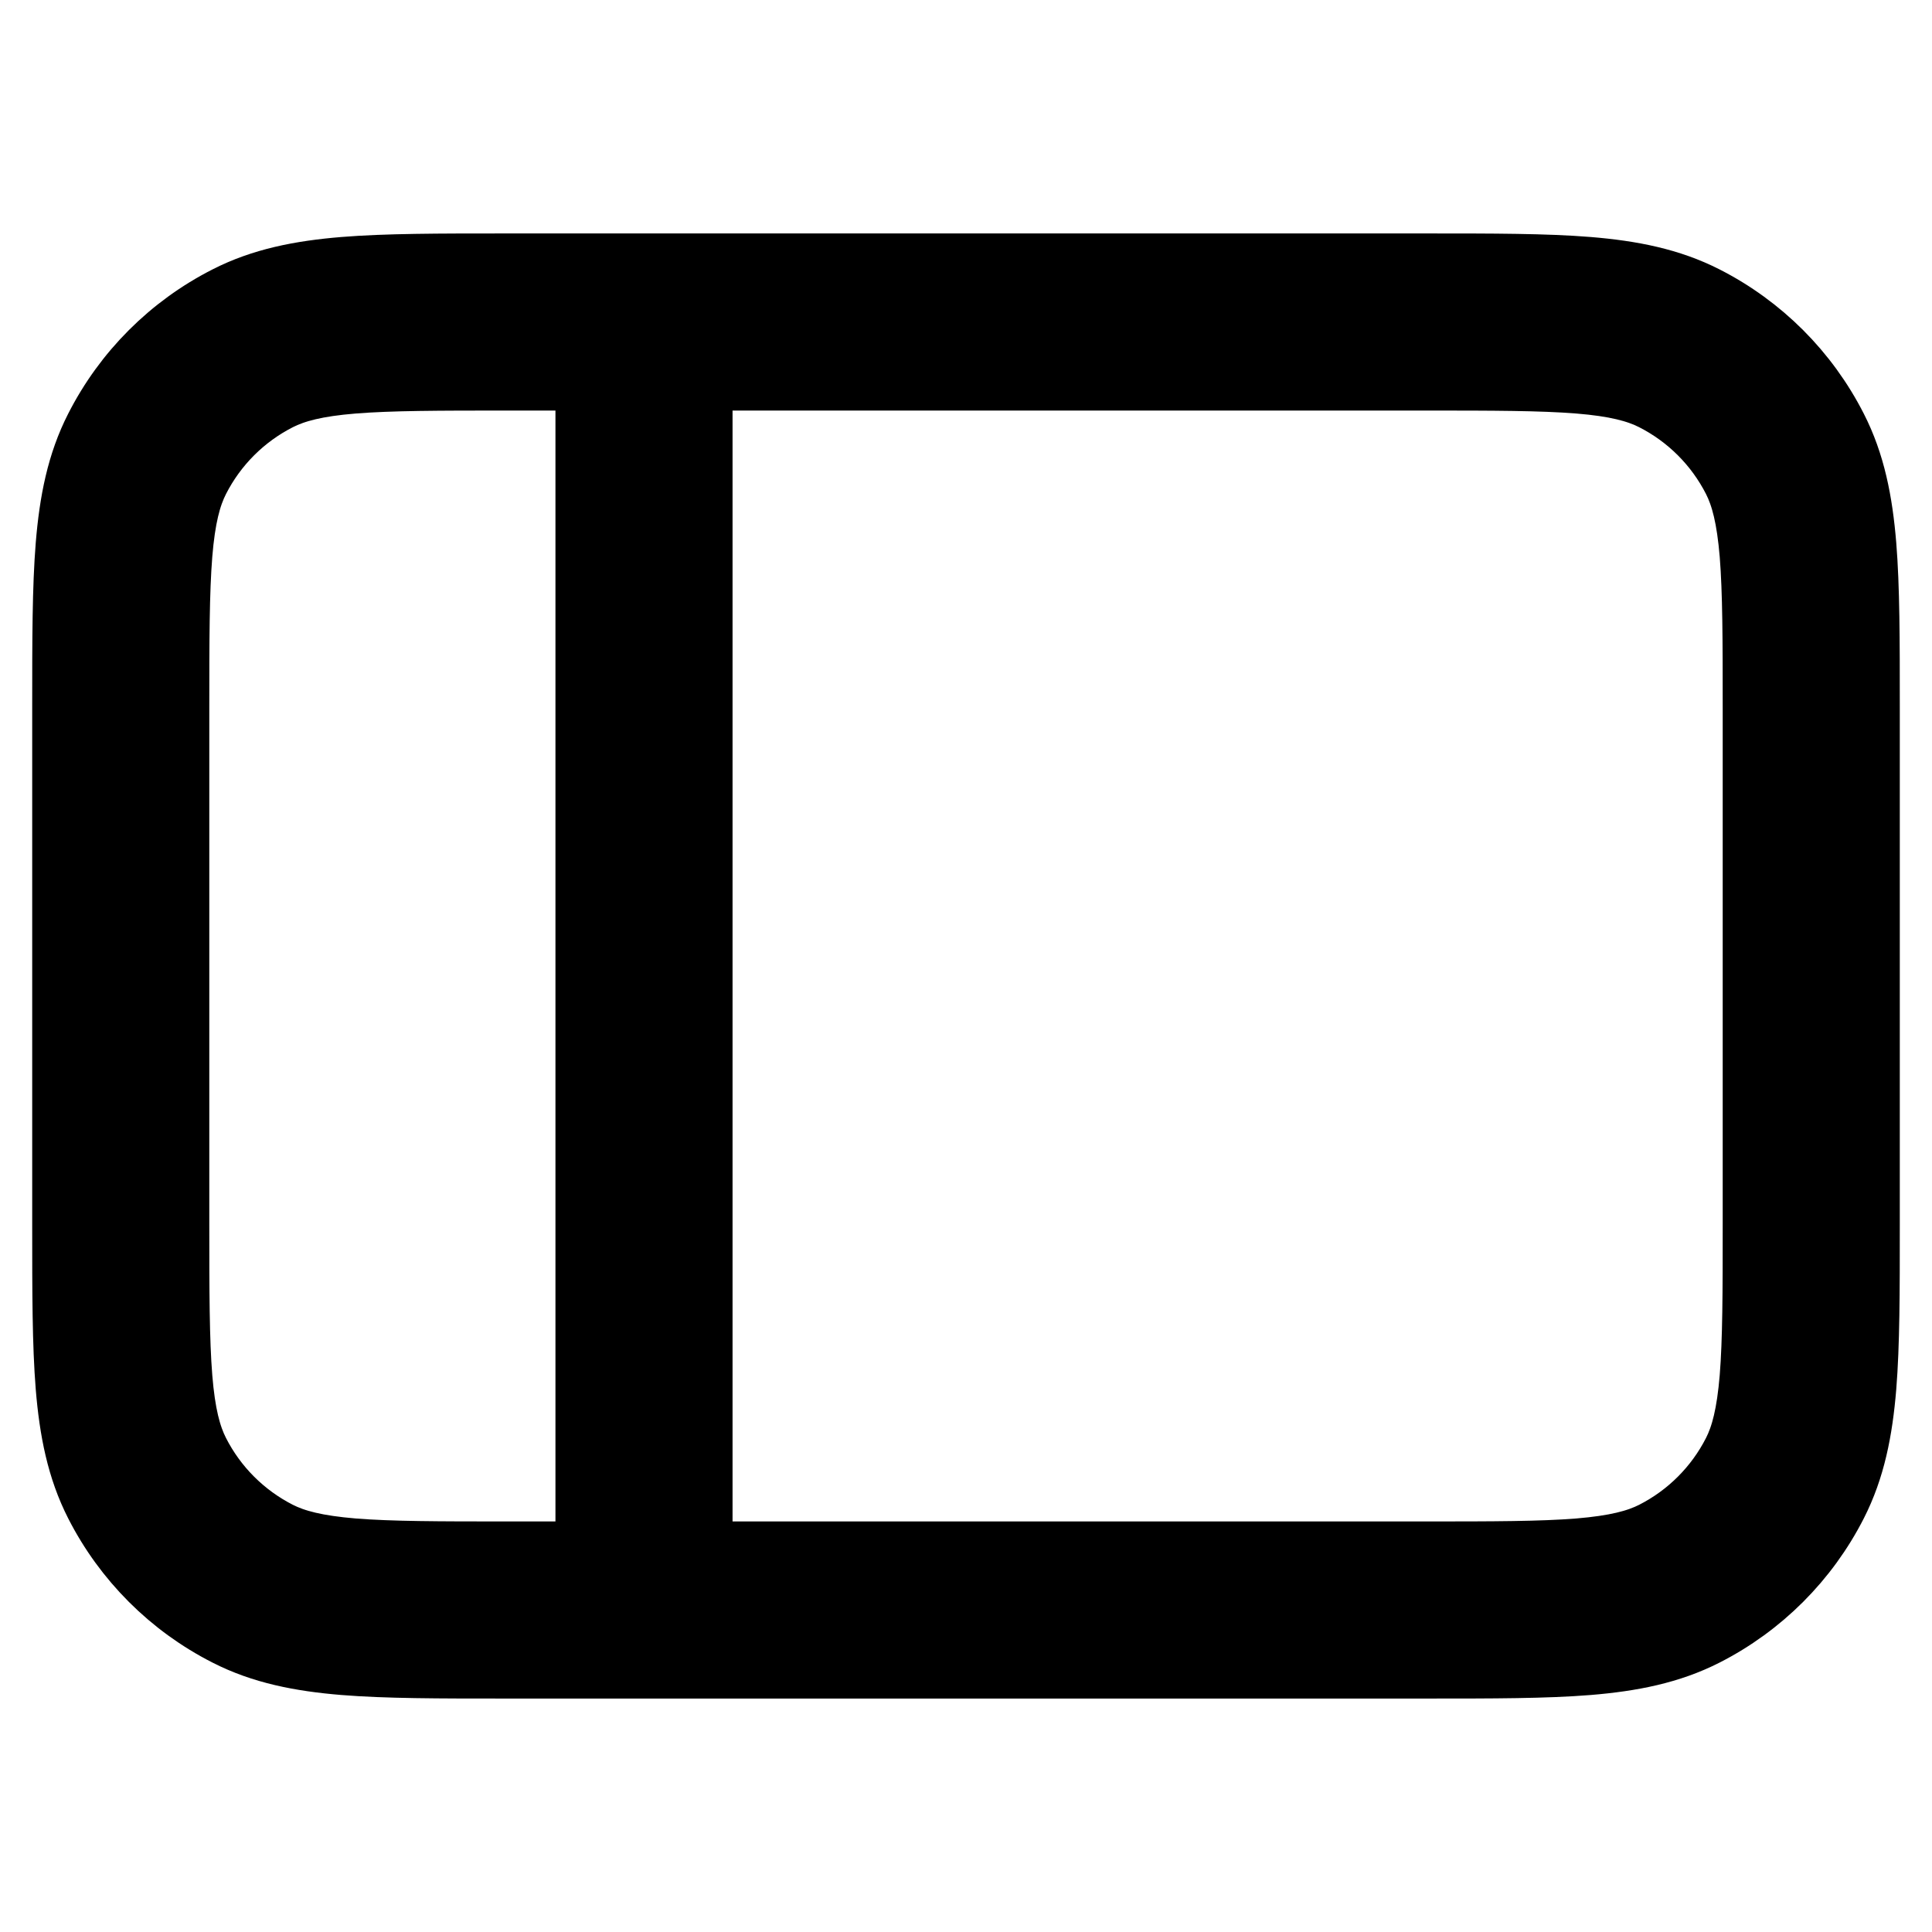
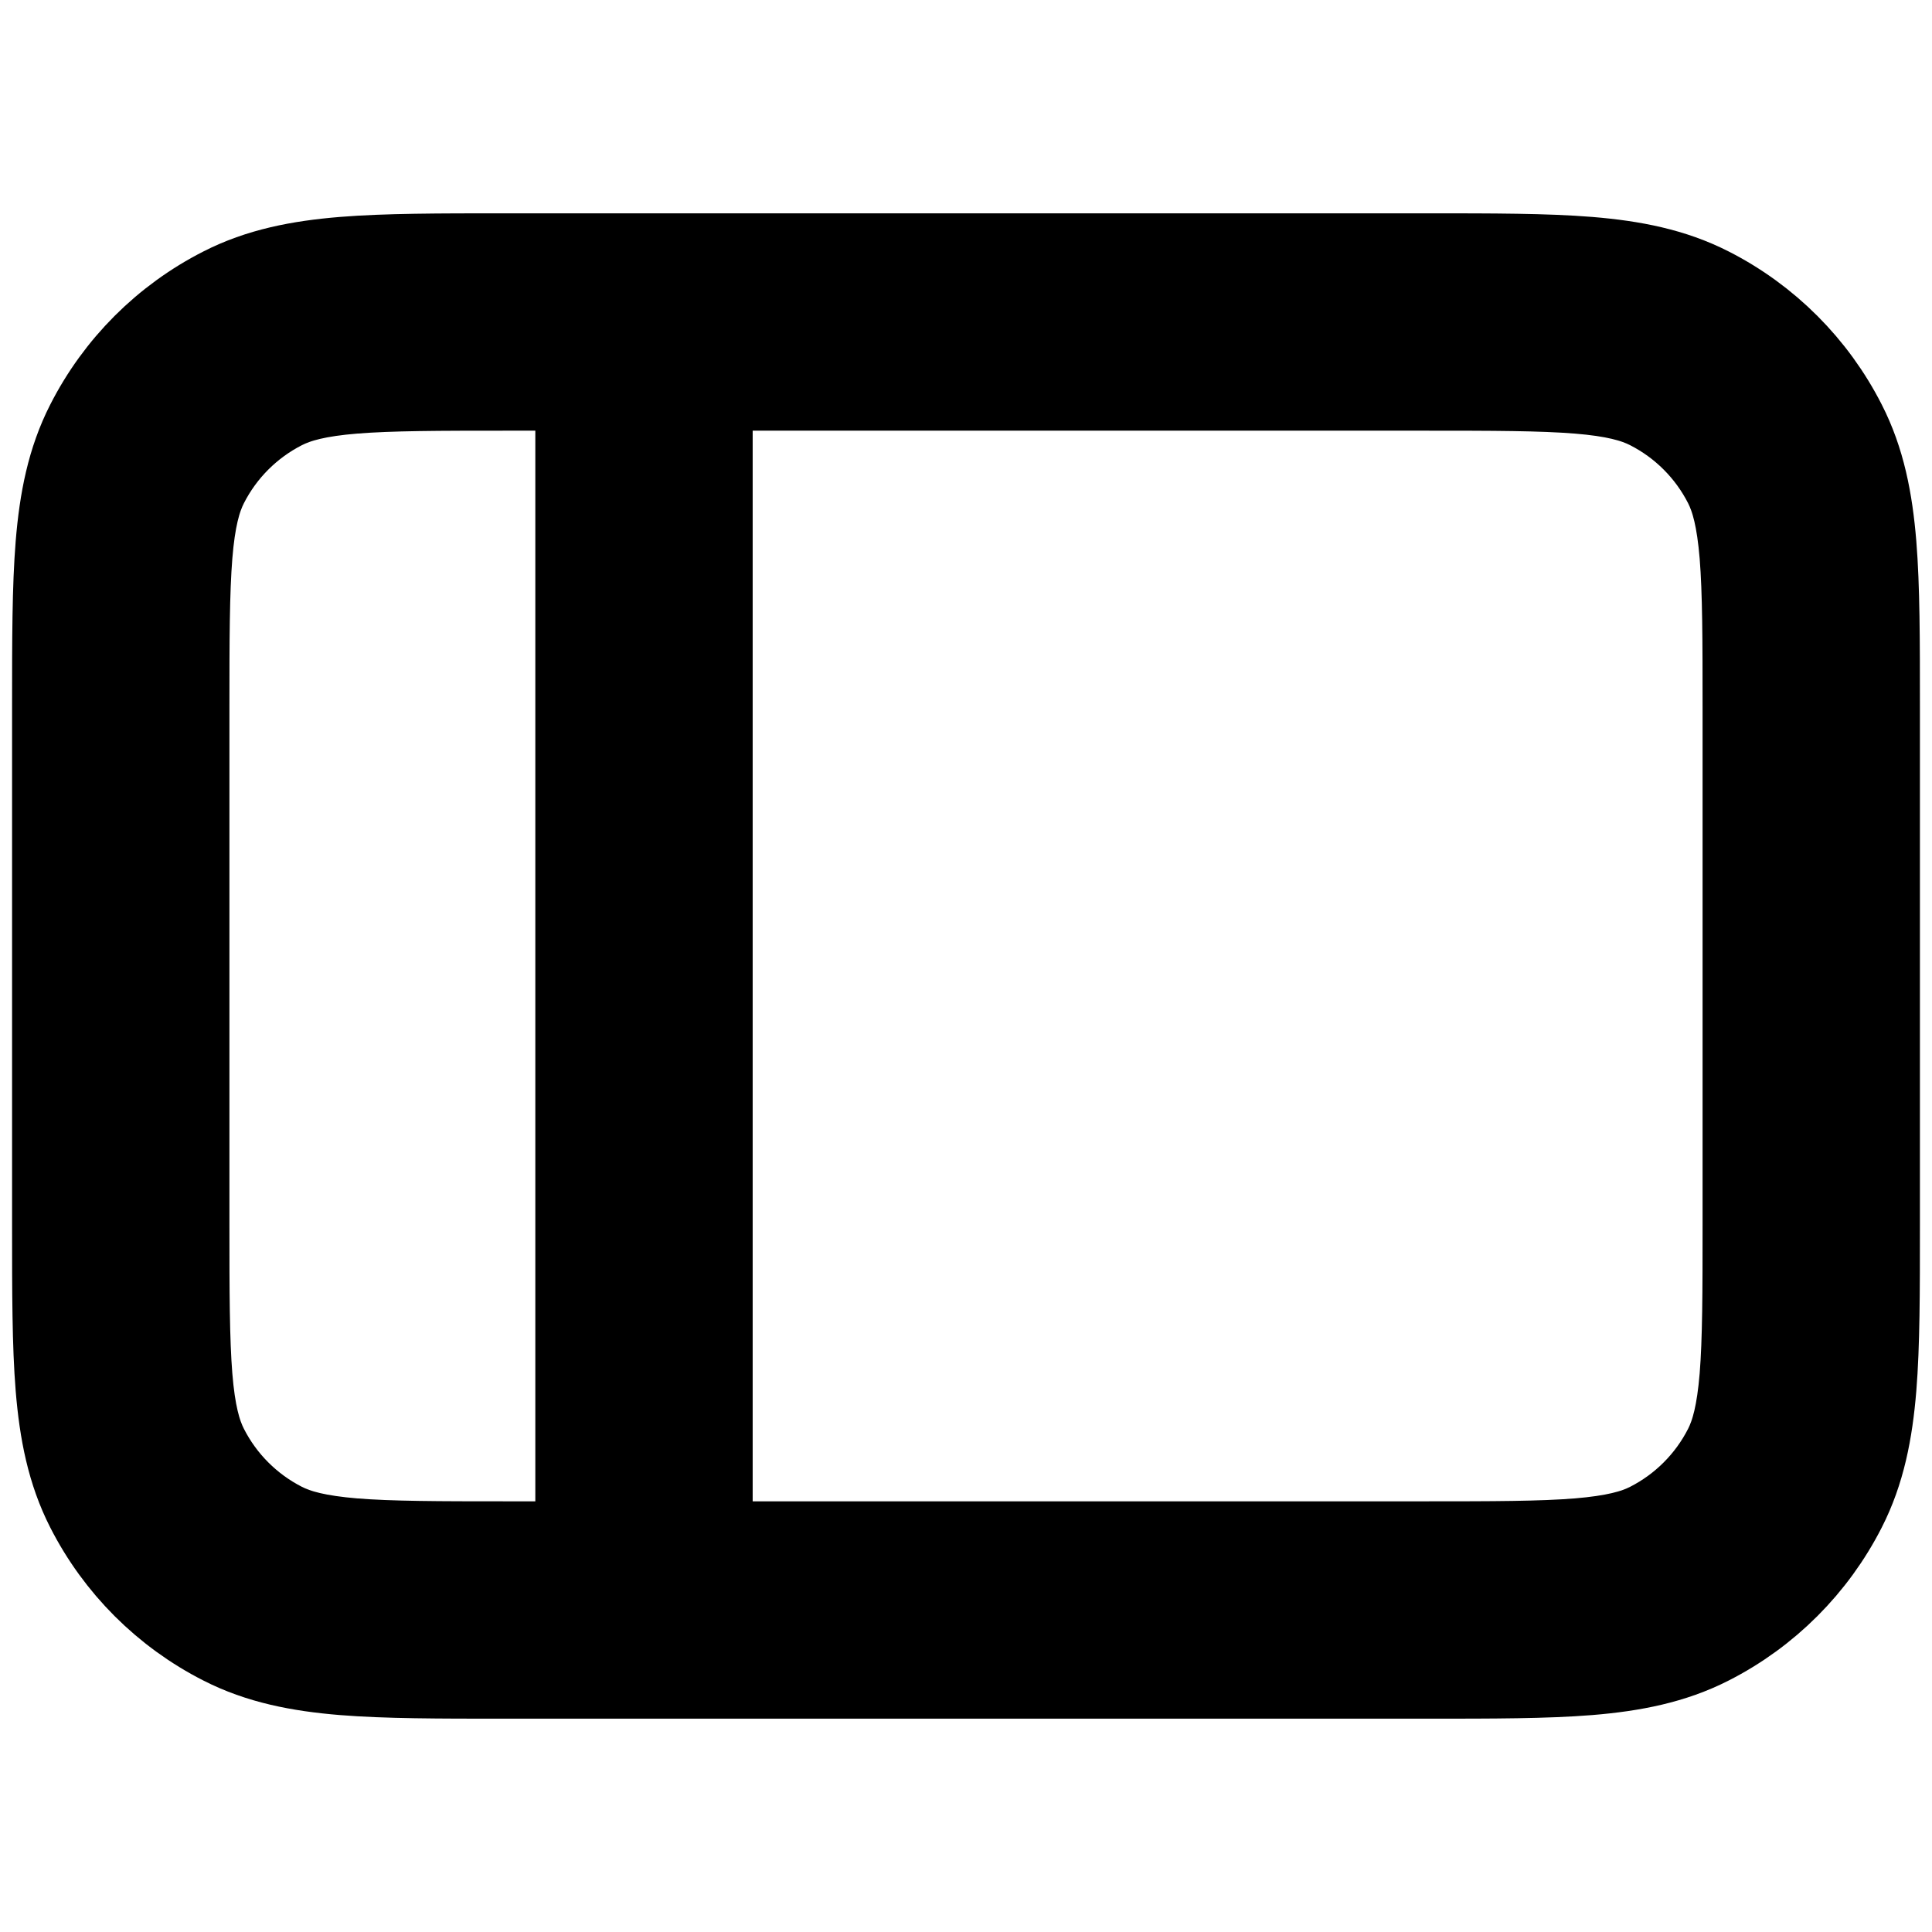
<svg xmlns="http://www.w3.org/2000/svg" width="24" height="24" viewBox="0 0 24 24" fill="none">
-   <g stroke="#000000" stroke-width="0.7" stroke-linejoin="round" stroke-linecap="round">
+   <g stroke="#000000" stroke-width="1.2" stroke-linejoin="round" stroke-linecap="round">
    <path fill-rule="evenodd" clip-rule="evenodd" d="M6.268 3.25C5.455 3.25 4.799 3.25 4.269 3.293C3.722 3.338 3.242 3.432 2.798 3.659C2.092 4.018 1.518 4.592 1.159 5.298C0.932 5.742 0.838 6.222 0.793 6.769C0.75 7.299 0.75 7.955 0.75 8.768V15.232C0.75 16.045 0.75 16.701 0.793 17.232C0.838 17.778 0.932 18.258 1.159 18.703C1.518 19.408 2.092 19.982 2.798 20.341C3.242 20.568 3.722 20.662 4.269 20.707C4.799 20.75 5.455 20.75 6.268 20.75H17.732C18.545 20.75 19.201 20.75 19.732 20.707C20.278 20.662 20.758 20.568 21.203 20.341C21.908 19.982 22.482 19.408 22.841 18.703C23.068 18.258 23.162 17.778 23.207 17.232C23.25 16.701 23.25 16.045 23.25 15.232V8.768C23.25 7.955 23.25 7.299 23.207 6.769C23.162 6.222 23.068 5.742 22.841 5.298C22.482 4.592 21.908 4.018 21.203 3.659C20.758 3.432 20.278 3.338 19.732 3.293C19.201 3.25 18.545 3.25 17.732 3.25H6.268ZM7.25 4.75H6.3C5.448 4.75 4.853 4.751 4.391 4.788C3.937 4.825 3.676 4.895 3.479 4.995C3.055 5.211 2.711 5.555 2.495 5.979C2.395 6.176 2.325 6.437 2.288 6.891C2.251 7.353 2.25 7.948 2.25 8.8V15.2C2.25 16.052 2.251 16.647 2.288 17.109C2.325 17.563 2.395 17.824 2.495 18.021C2.711 18.445 3.055 18.789 3.479 19.005C3.676 19.105 3.937 19.174 4.391 19.212C4.853 19.249 5.448 19.25 6.3 19.25H7.25L7.25 4.75ZM8.75 19.25L8.75 4.75H17.7C18.552 4.75 19.147 4.751 19.609 4.788C20.063 4.825 20.324 4.895 20.521 4.995C20.945 5.211 21.289 5.555 21.505 5.979C21.605 6.176 21.674 6.437 21.712 6.891C21.749 7.353 21.75 7.948 21.75 8.8V15.2C21.75 16.052 21.749 16.647 21.712 17.109C21.674 17.563 21.605 17.824 21.505 18.021C21.289 18.445 20.945 18.789 20.521 19.005C20.324 19.105 20.063 19.174 19.609 19.212C19.147 19.249 18.552 19.25 17.7 19.25H8.75Z" fill="#000000" />
  </g>
</svg>
